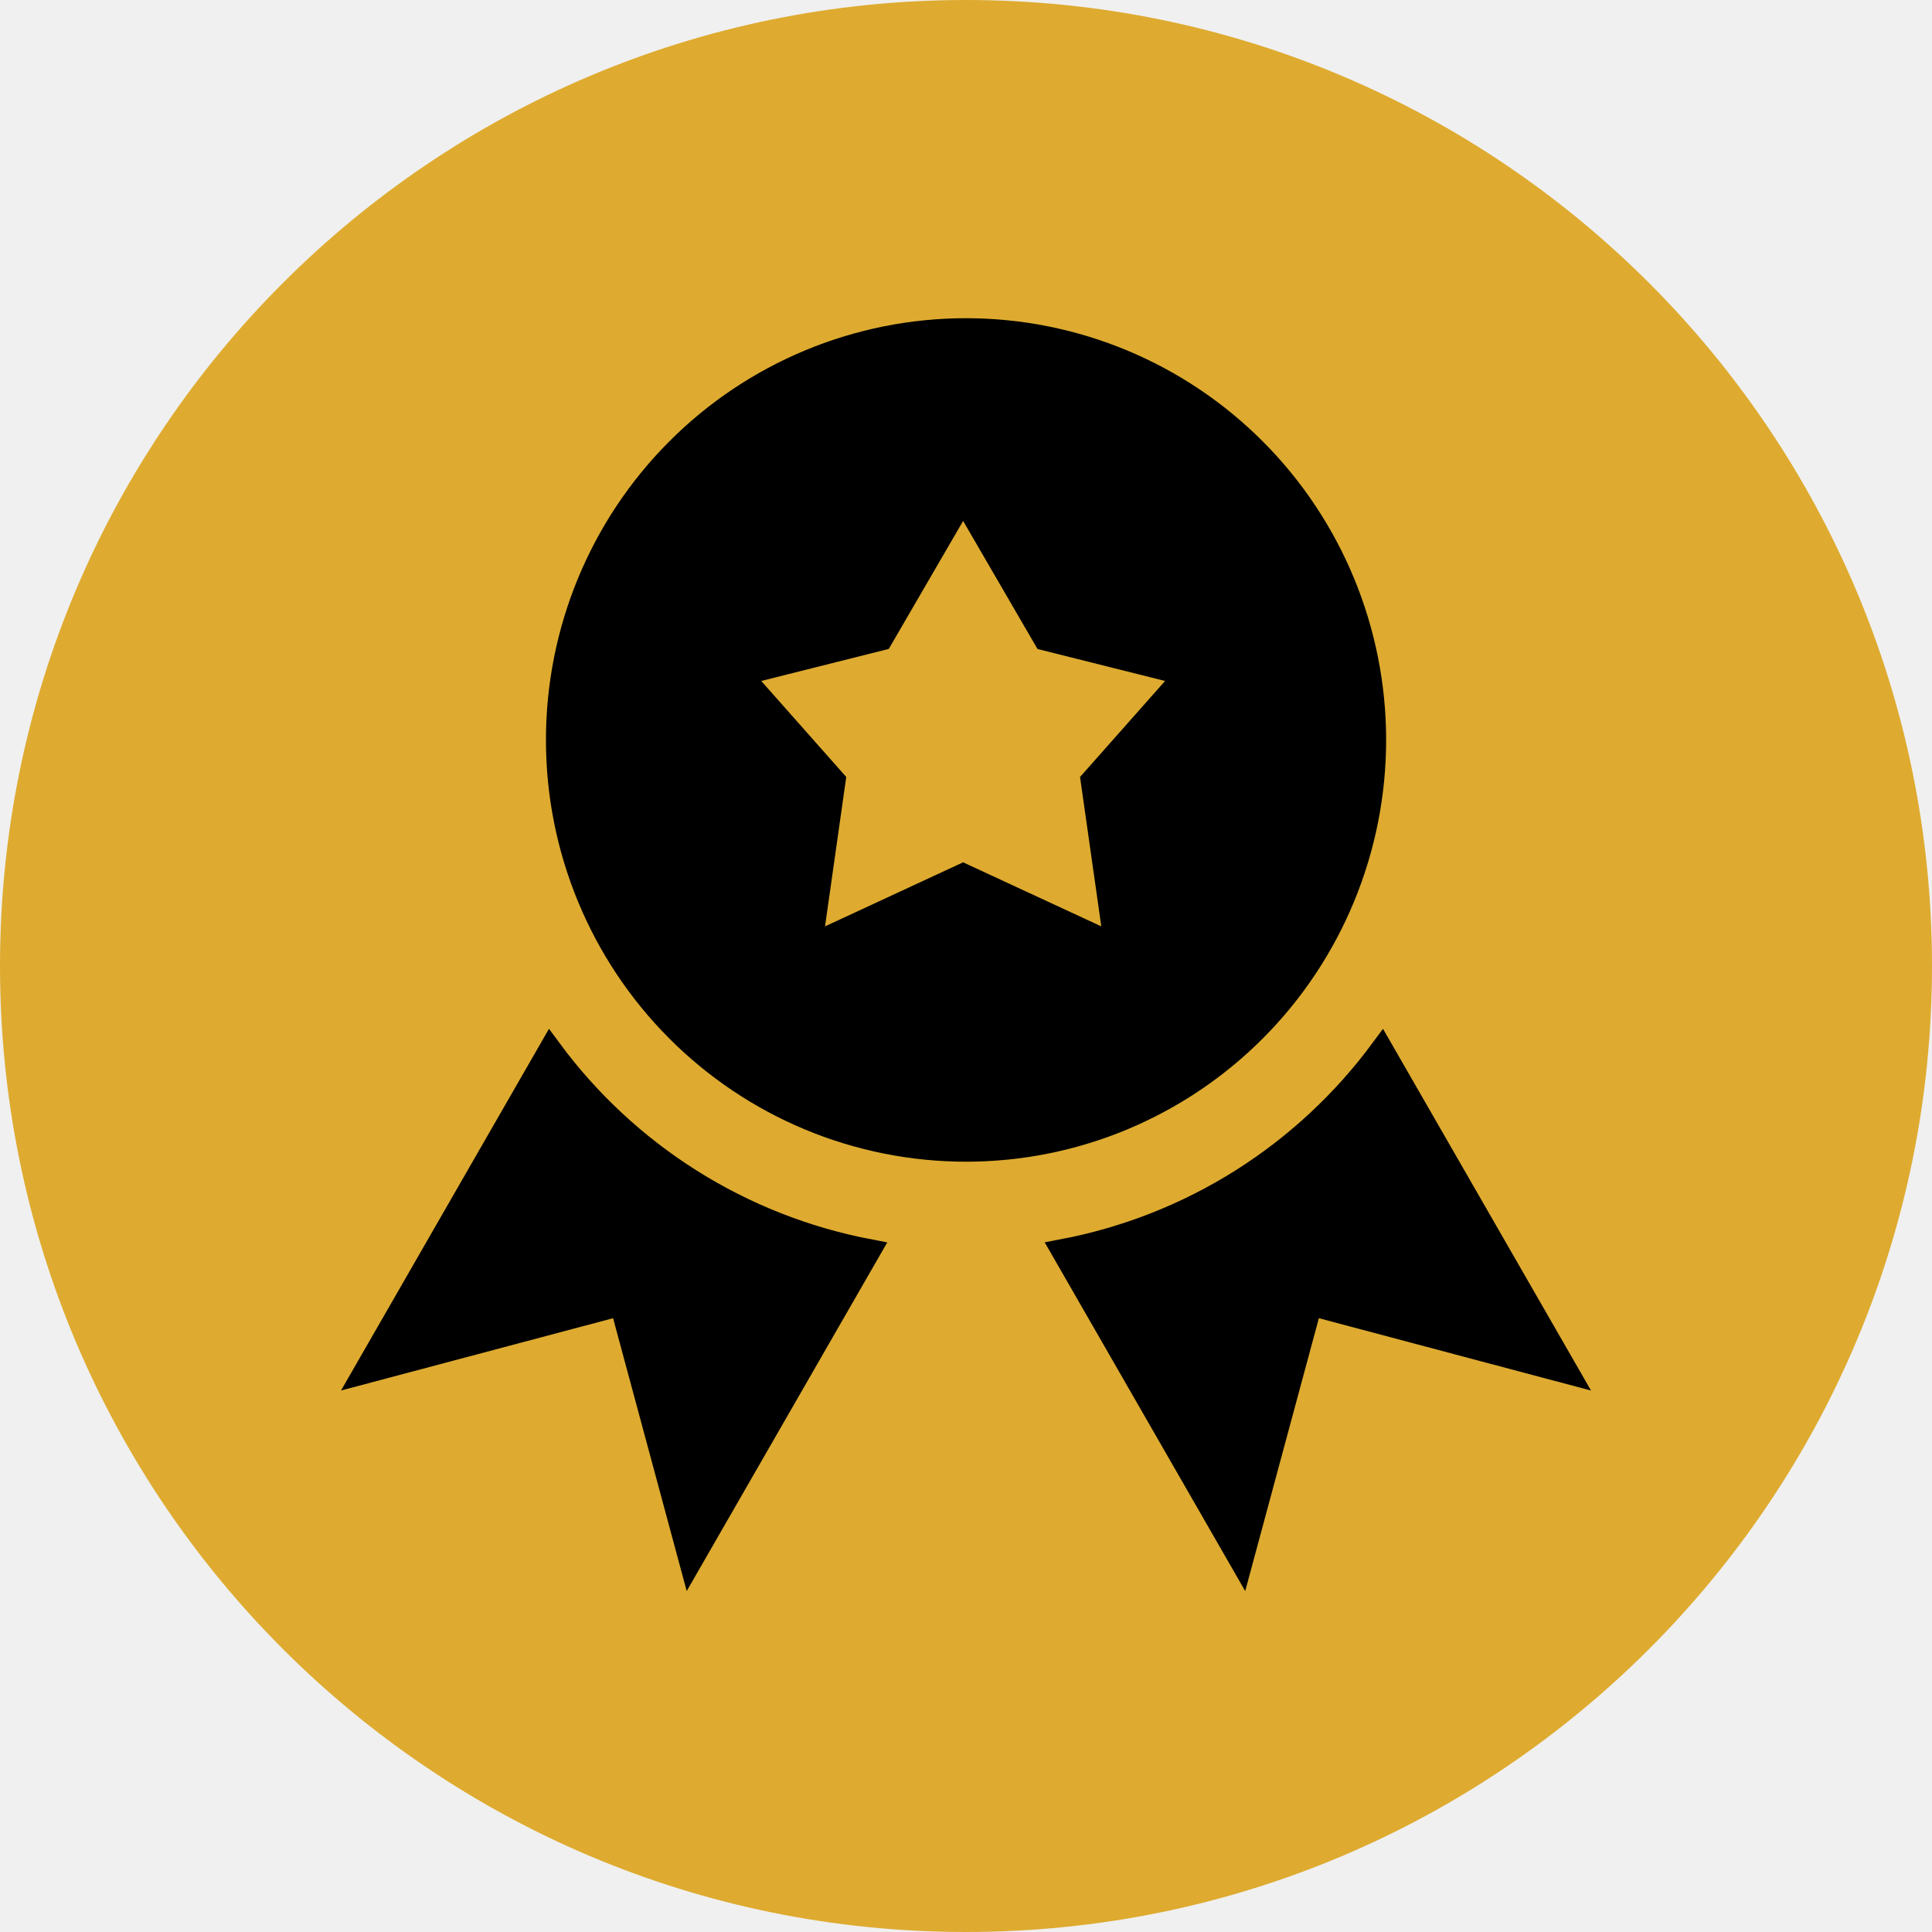
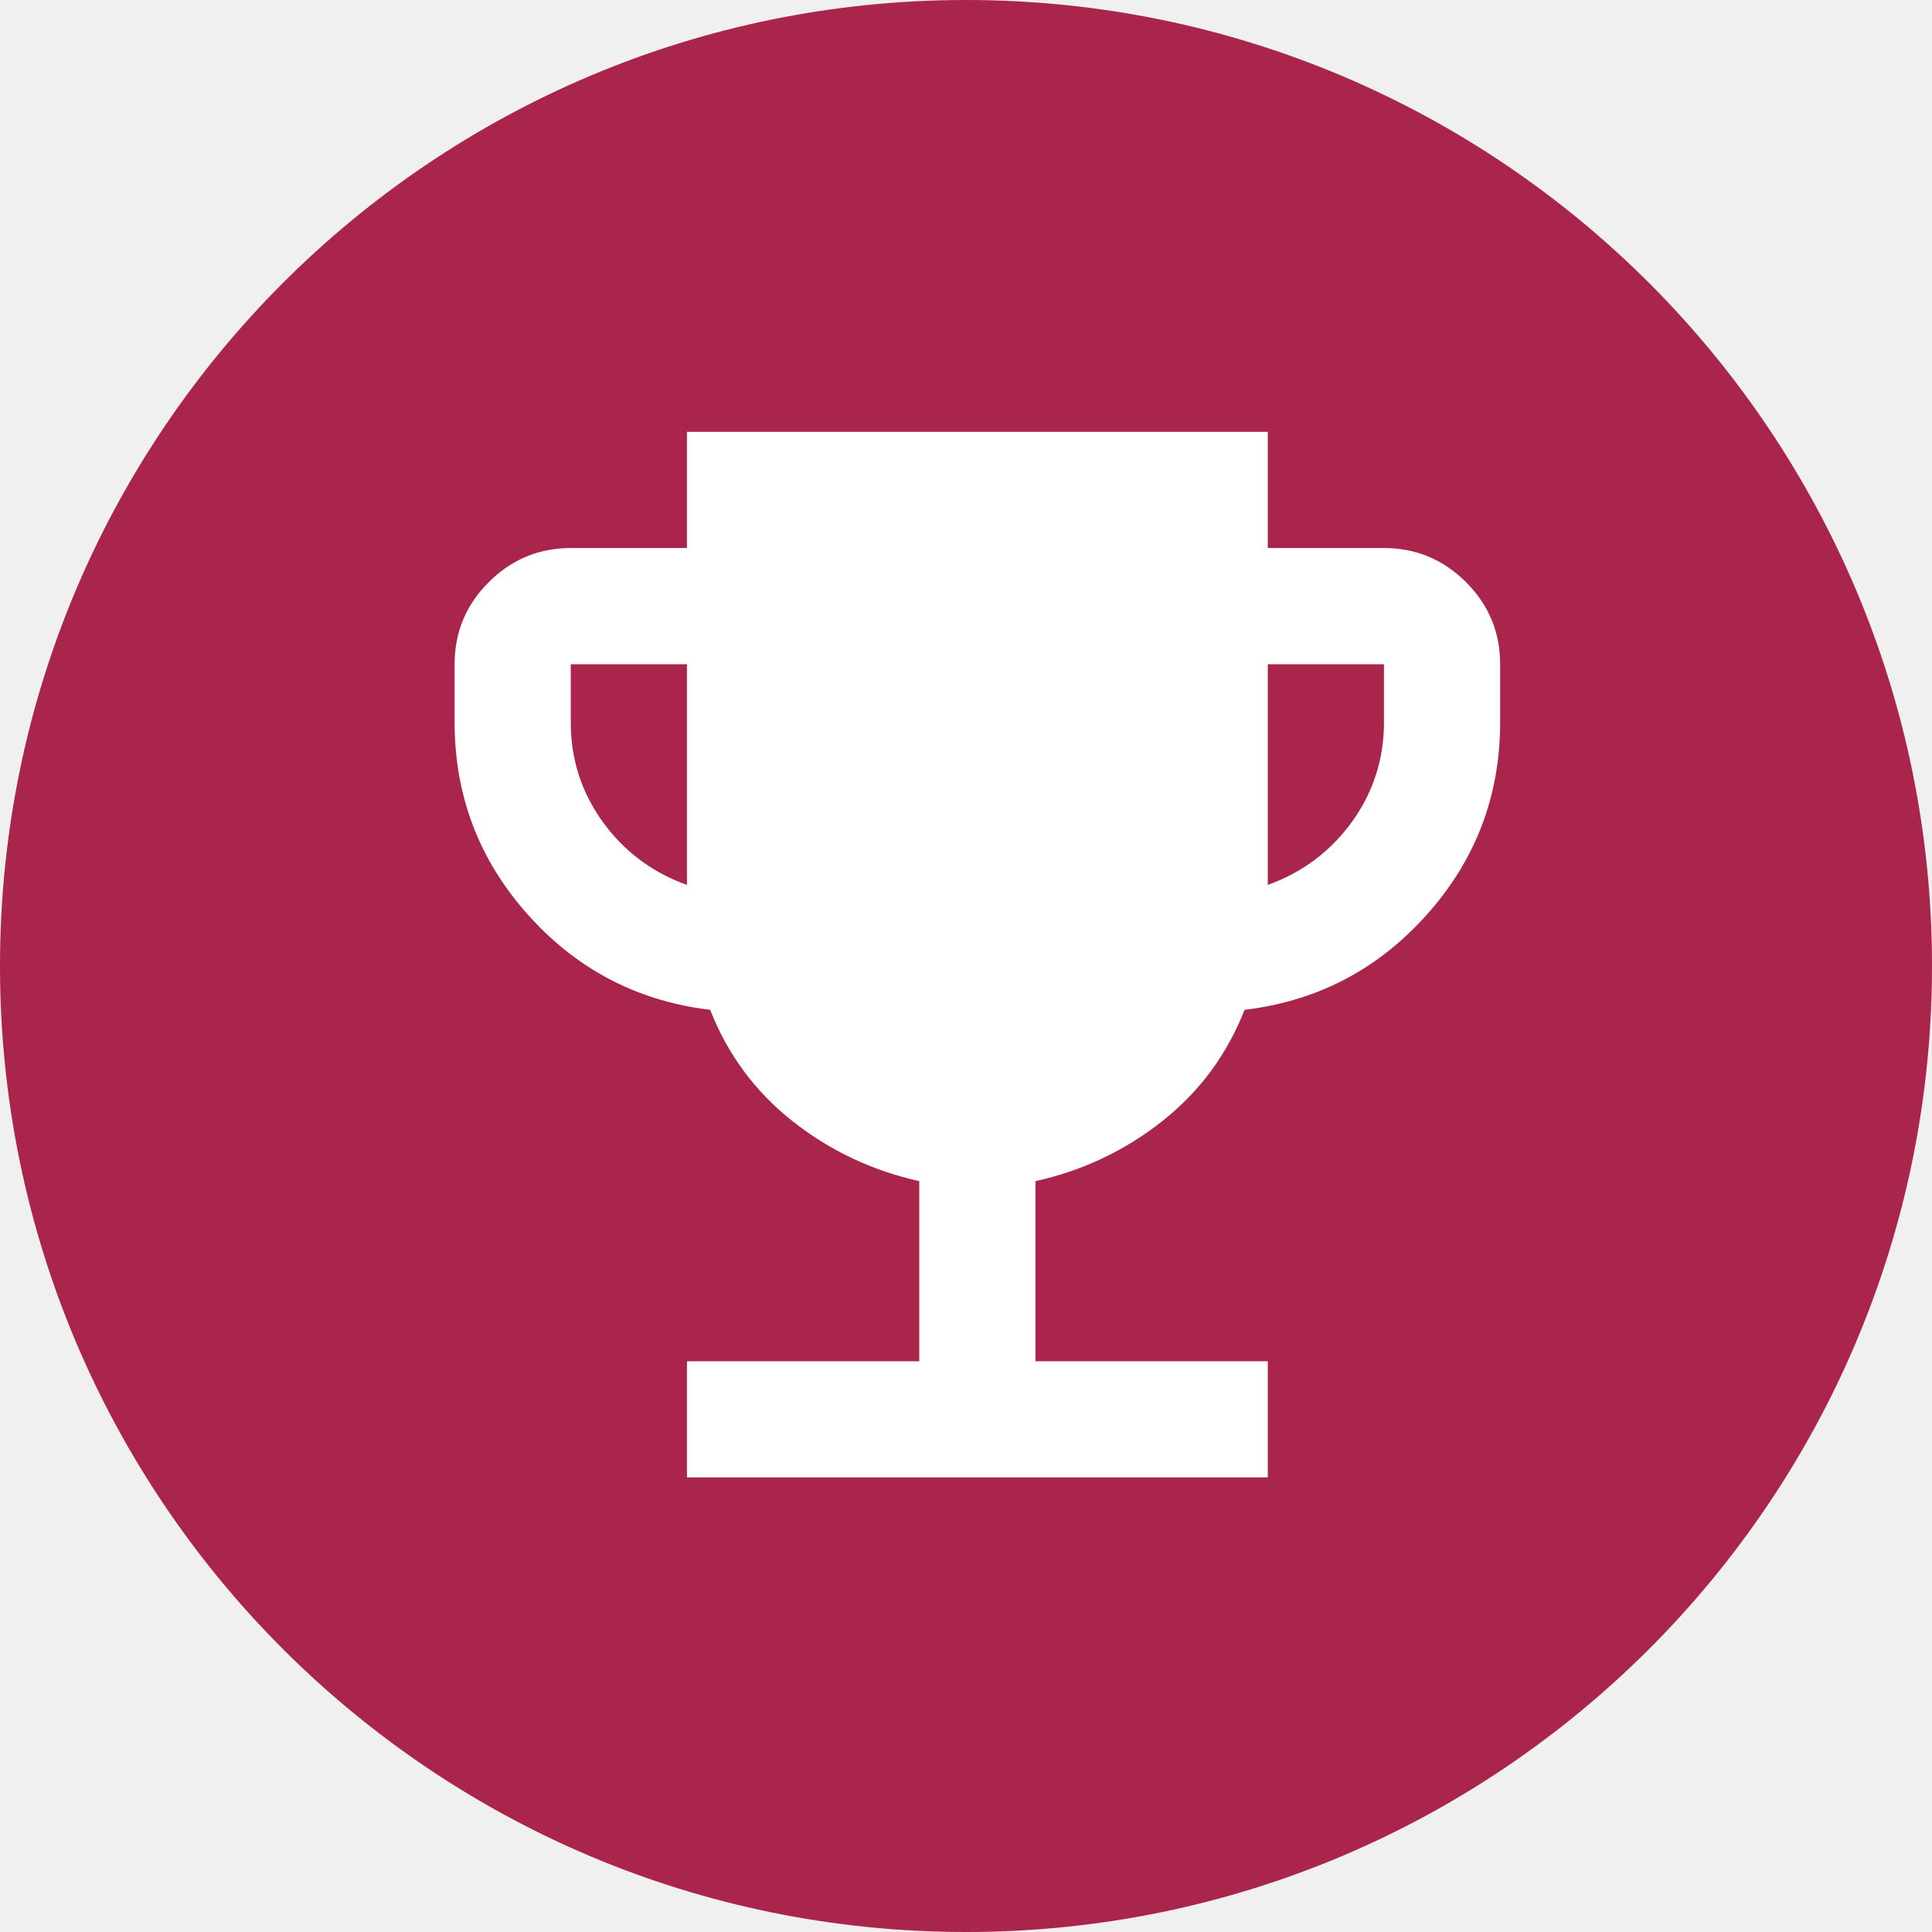
<svg xmlns="http://www.w3.org/2000/svg" width="85" height="85" viewBox="0 0 85 85" fill="none">
-   <circle cx="42.5" cy="42.5" r="42.5" fill="#DEAB30" />
-   <path d="M68.967 60.387L58.153 57.512L57.671 57.384L57.542 57.865L54.616 68.705L46.746 55.017C49.542 54.486 52.217 53.435 54.63 51.912C57.024 50.4 59.113 48.453 60.794 46.176L68.967 60.387ZM24.205 46.176C25.886 48.454 27.976 50.401 30.37 51.913C32.782 53.436 35.456 54.488 38.252 55.02L30.381 68.704L27.456 57.865L27.326 57.384L26.845 57.512L16.035 60.385L24.205 46.176ZM42.501 14.5C47.27 14.5 51.844 16.401 55.217 19.787C58.589 23.173 60.484 27.766 60.484 32.555C60.484 34.926 60.019 37.274 59.115 39.465C58.211 41.655 56.887 43.646 55.217 45.322C53.547 46.999 51.564 48.329 49.383 49.236C47.201 50.144 44.862 50.61 42.501 50.61C40.14 50.61 37.802 50.144 35.62 49.236C33.438 48.329 31.456 46.999 29.786 45.322C28.116 43.646 26.792 41.656 25.888 39.465C24.984 37.274 24.519 34.926 24.519 32.555C24.519 27.766 26.413 23.173 29.786 19.787C33.159 16.401 37.732 14.5 42.501 14.5ZM41.941 22.669L38.776 28.117L33.37 29.475L32.572 29.675L33.117 30.291L36.704 34.342L35.803 40.685L35.673 41.597L36.508 41.21L42.373 38.49L48.242 41.21L49.077 41.597L48.947 40.685L48.045 34.342L51.633 30.291L52.178 29.674L51.38 29.475L45.972 28.119L42.806 22.669L42.374 21.925L41.941 22.669Z" fill="black" stroke="black" />
+   <circle cx="42.5" cy="42.5" r="42.5" fill="#A9254B" />
+   <path d="M55.277 39.645L55.947 39.403C57.574 38.816 58.892 37.828 59.889 36.445C60.888 35.059 61.389 33.498 61.389 31.777V28.723H55.277V39.645ZM24.611 31.777C24.611 33.5 25.112 35.062 26.111 36.448C27.108 37.831 28.427 38.818 30.053 39.403L30.723 39.645V28.723H24.611V31.777ZM40.944 51.566L40.554 51.478C38.538 51.026 36.745 50.175 35.166 48.925C33.597 47.682 32.446 46.124 31.71 44.245L31.601 43.967L31.304 43.932L30.733 43.851C27.912 43.391 25.54 42.081 23.601 39.911C21.533 37.597 20.502 34.894 20.5 31.777V29.223C20.5 27.951 20.947 26.875 21.855 25.968C22.708 25.117 23.708 24.67 24.876 24.616L25.111 24.611H30.723V19.5H55.277V24.611H60.889C62.16 24.611 63.238 25.059 64.147 25.968C65.055 26.877 65.501 27.952 65.5 29.222V31.777C65.5 34.892 64.469 37.596 62.399 39.911C60.328 42.228 57.768 43.565 54.696 43.932L54.399 43.967L54.29 44.245C53.555 46.123 52.405 47.68 50.836 48.925C49.258 50.177 47.463 51.028 45.446 51.478L45.056 51.566V60.389H55.277V64.5H30.723V60.389H40.944V51.566Z" fill="white" stroke="white" />
</svg>
